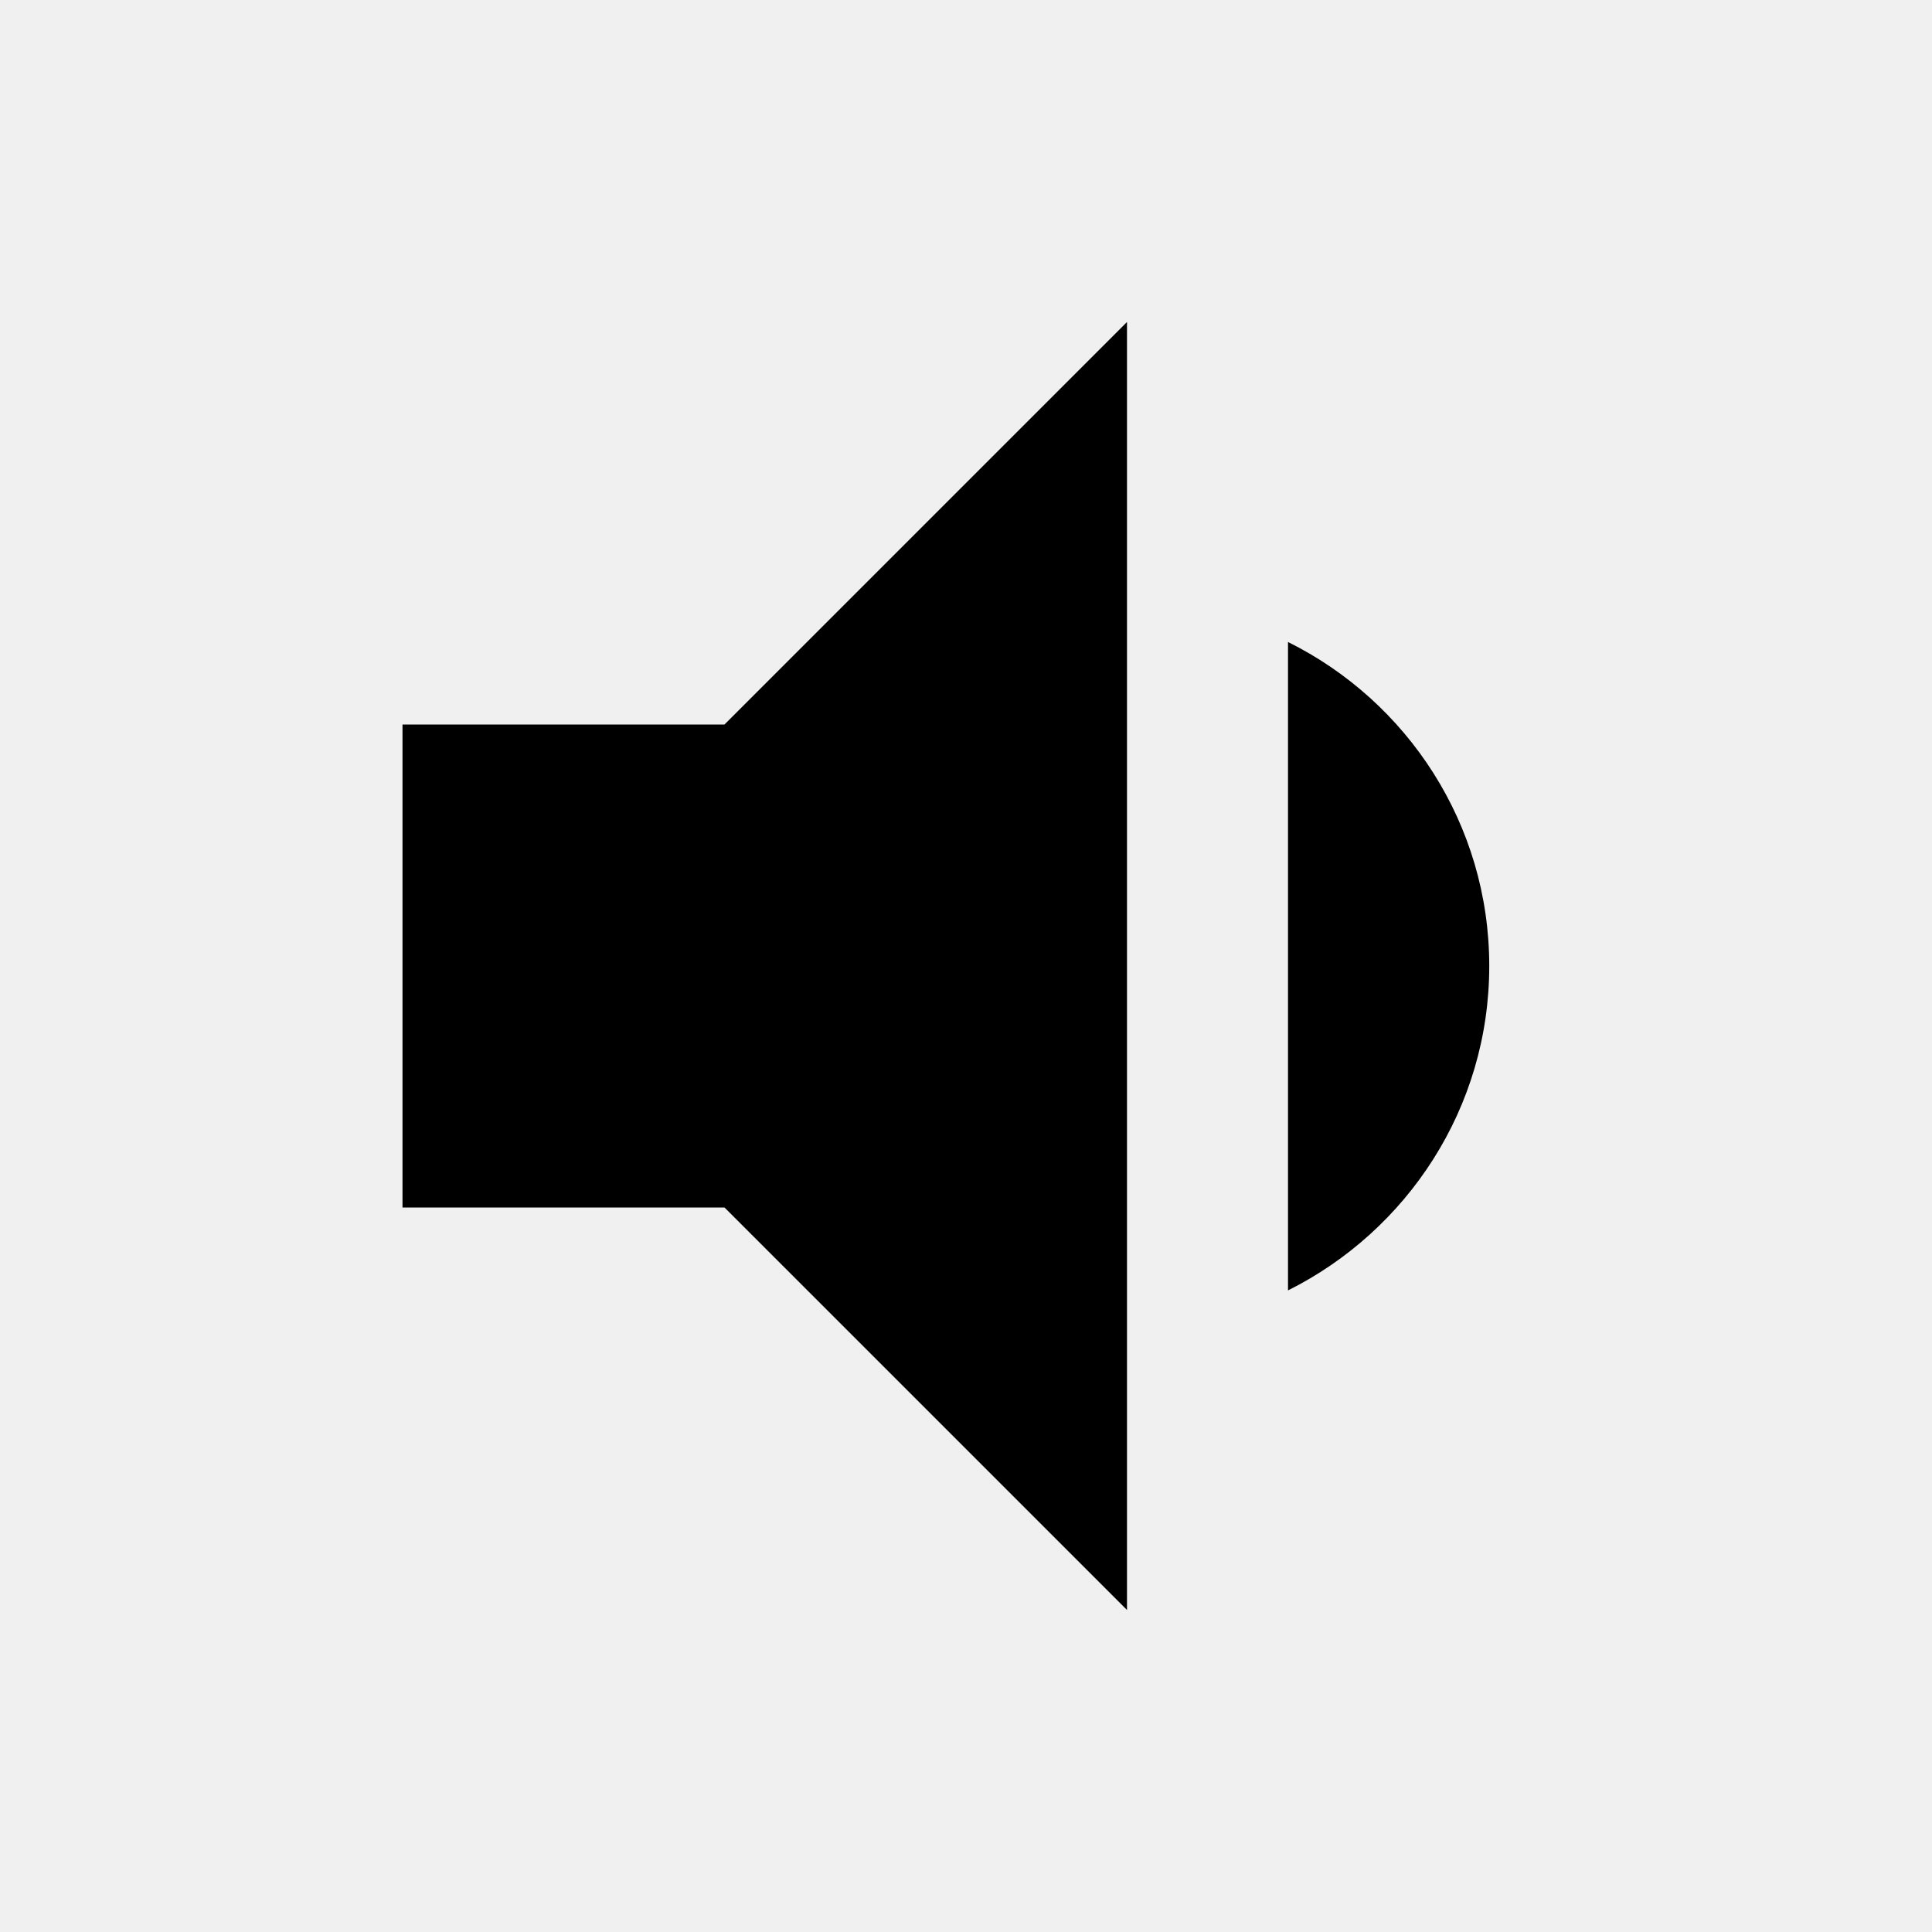
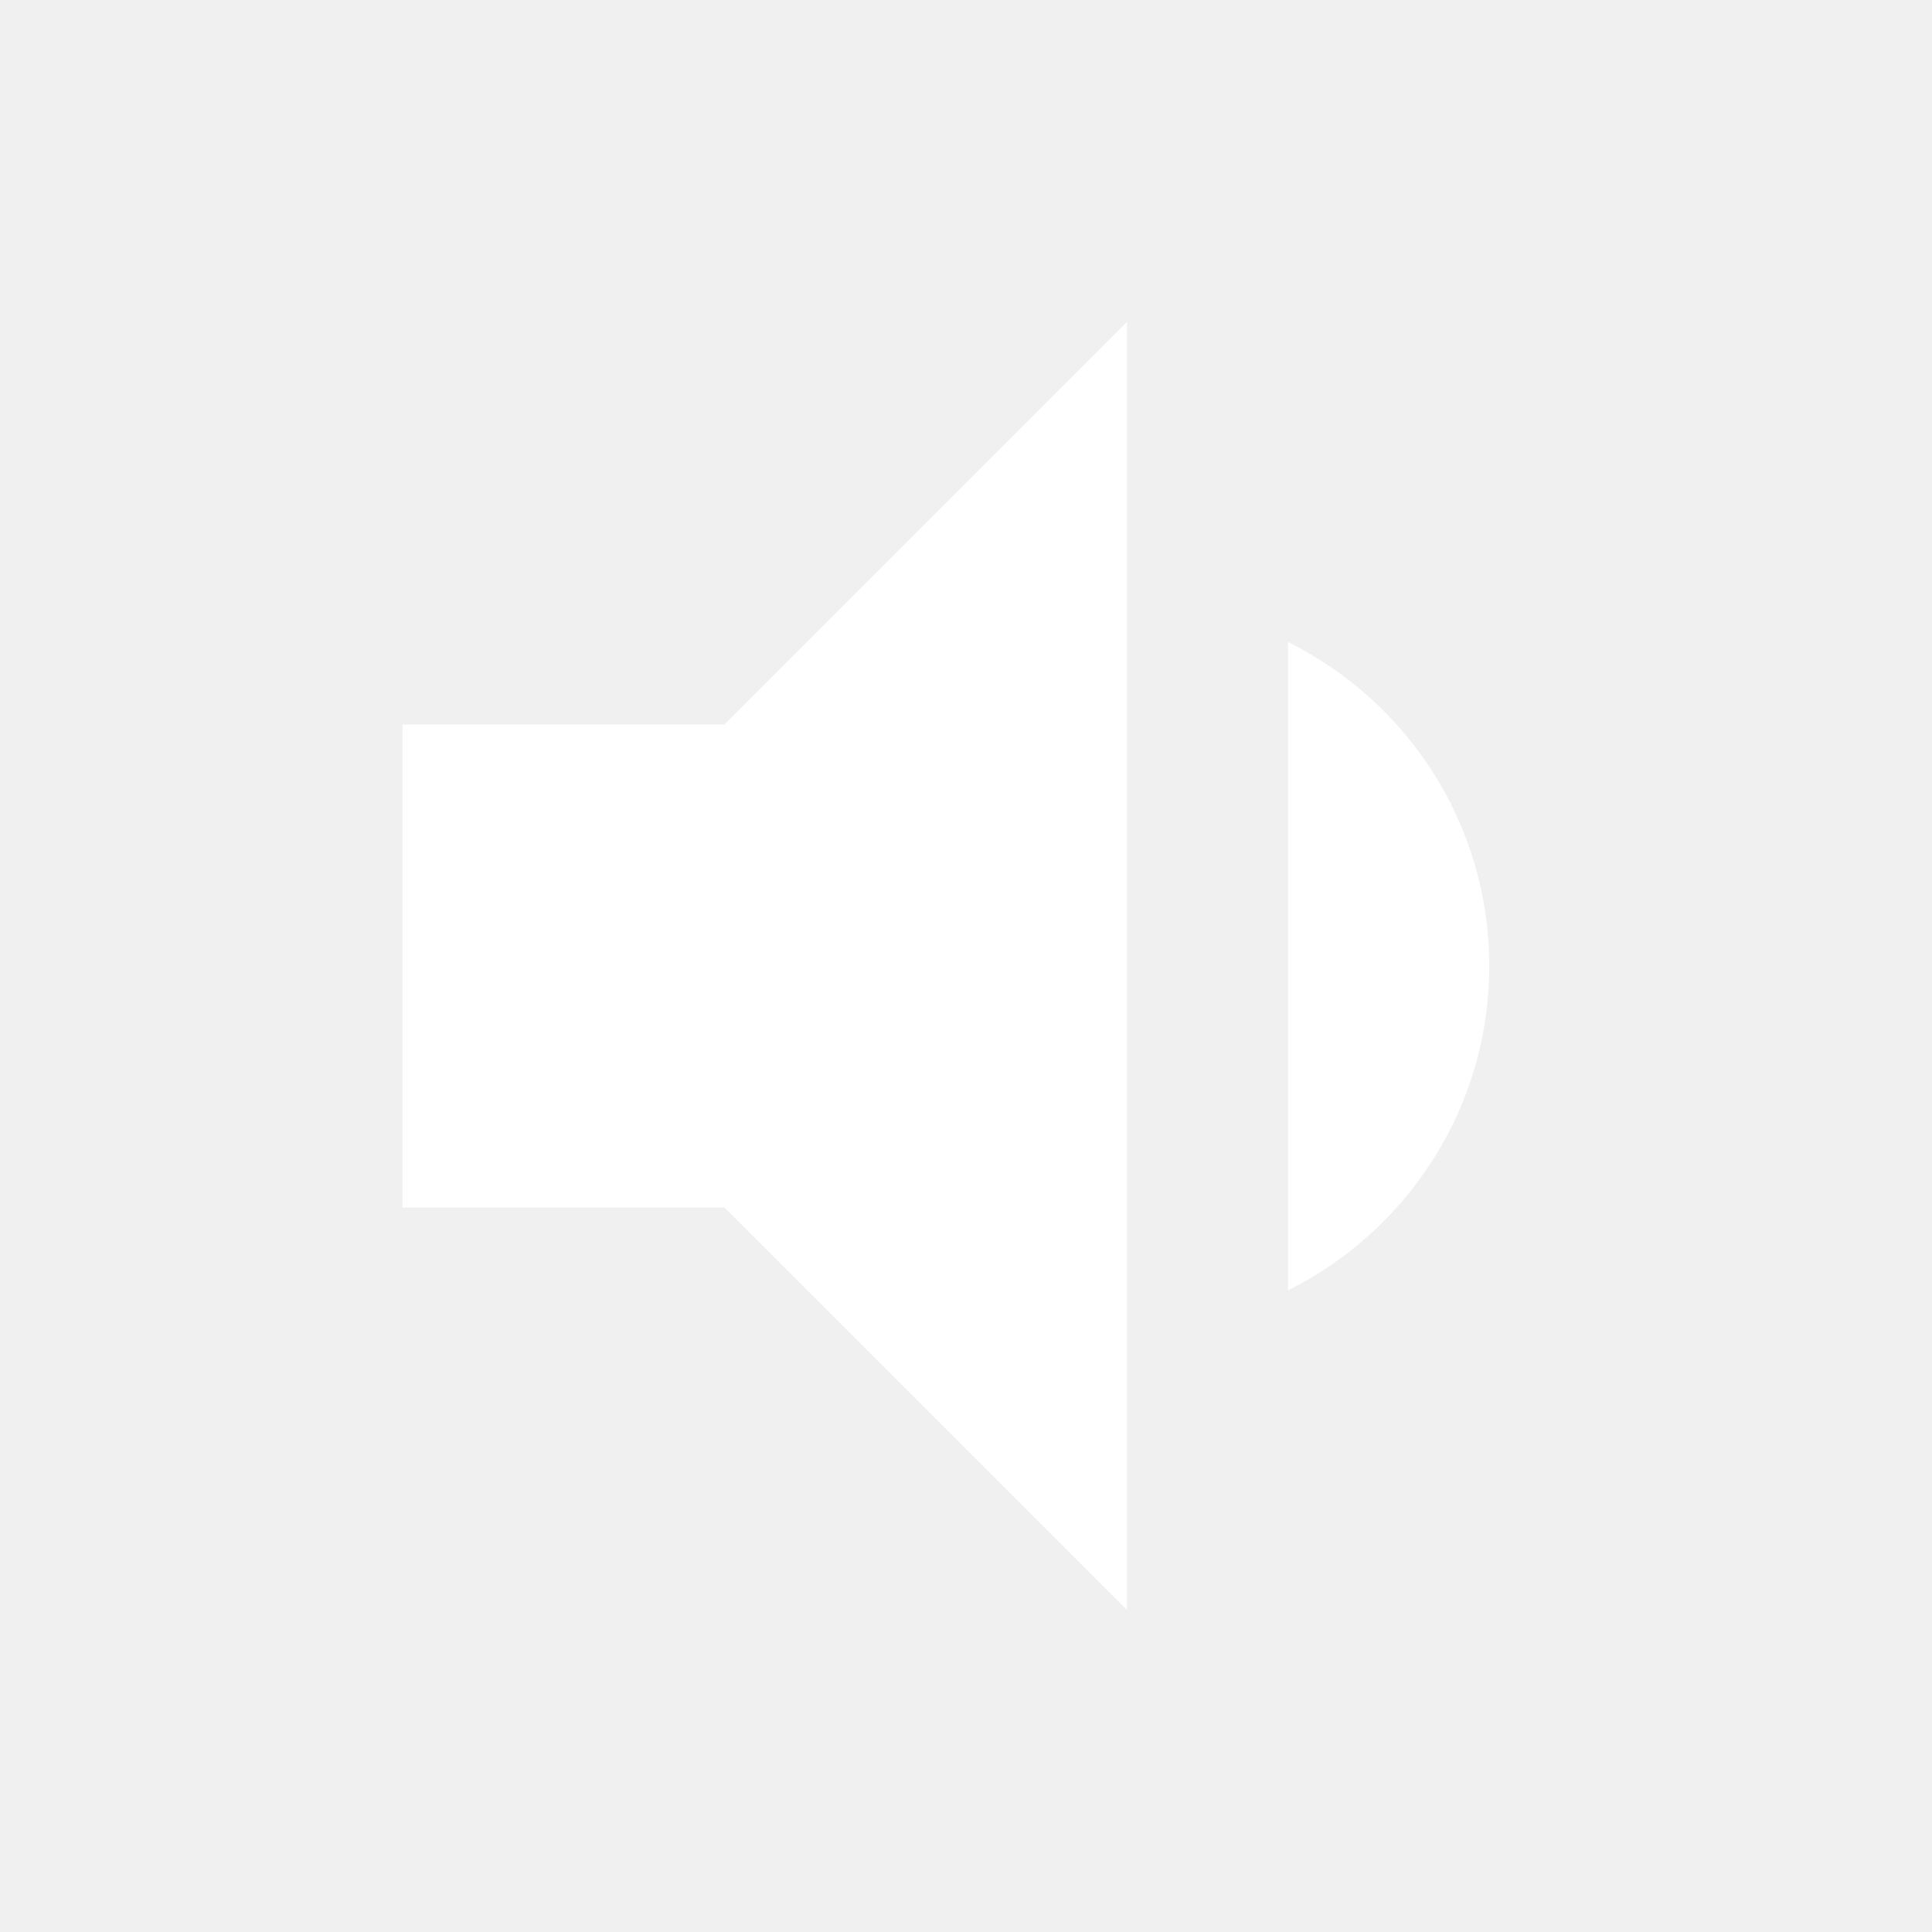
- <svg xmlns="http://www.w3.org/2000/svg" height="48" viewBox="0 0 48 48" width="48">
+ <svg xmlns="http://www.w3.org/2000/svg" height="48" viewBox="0 0 48 48" width="48" fill="white">
  <path d="M37 24c0-3.53-2.04-6.58-5-8.05v16.11c2.96-1.48 5-4.53 5-8.06zm-27-6v12h8l10 10V8L18 18h-8z" />
  <path d="M0 0h48v48H0z" fill="none" />
</svg>
